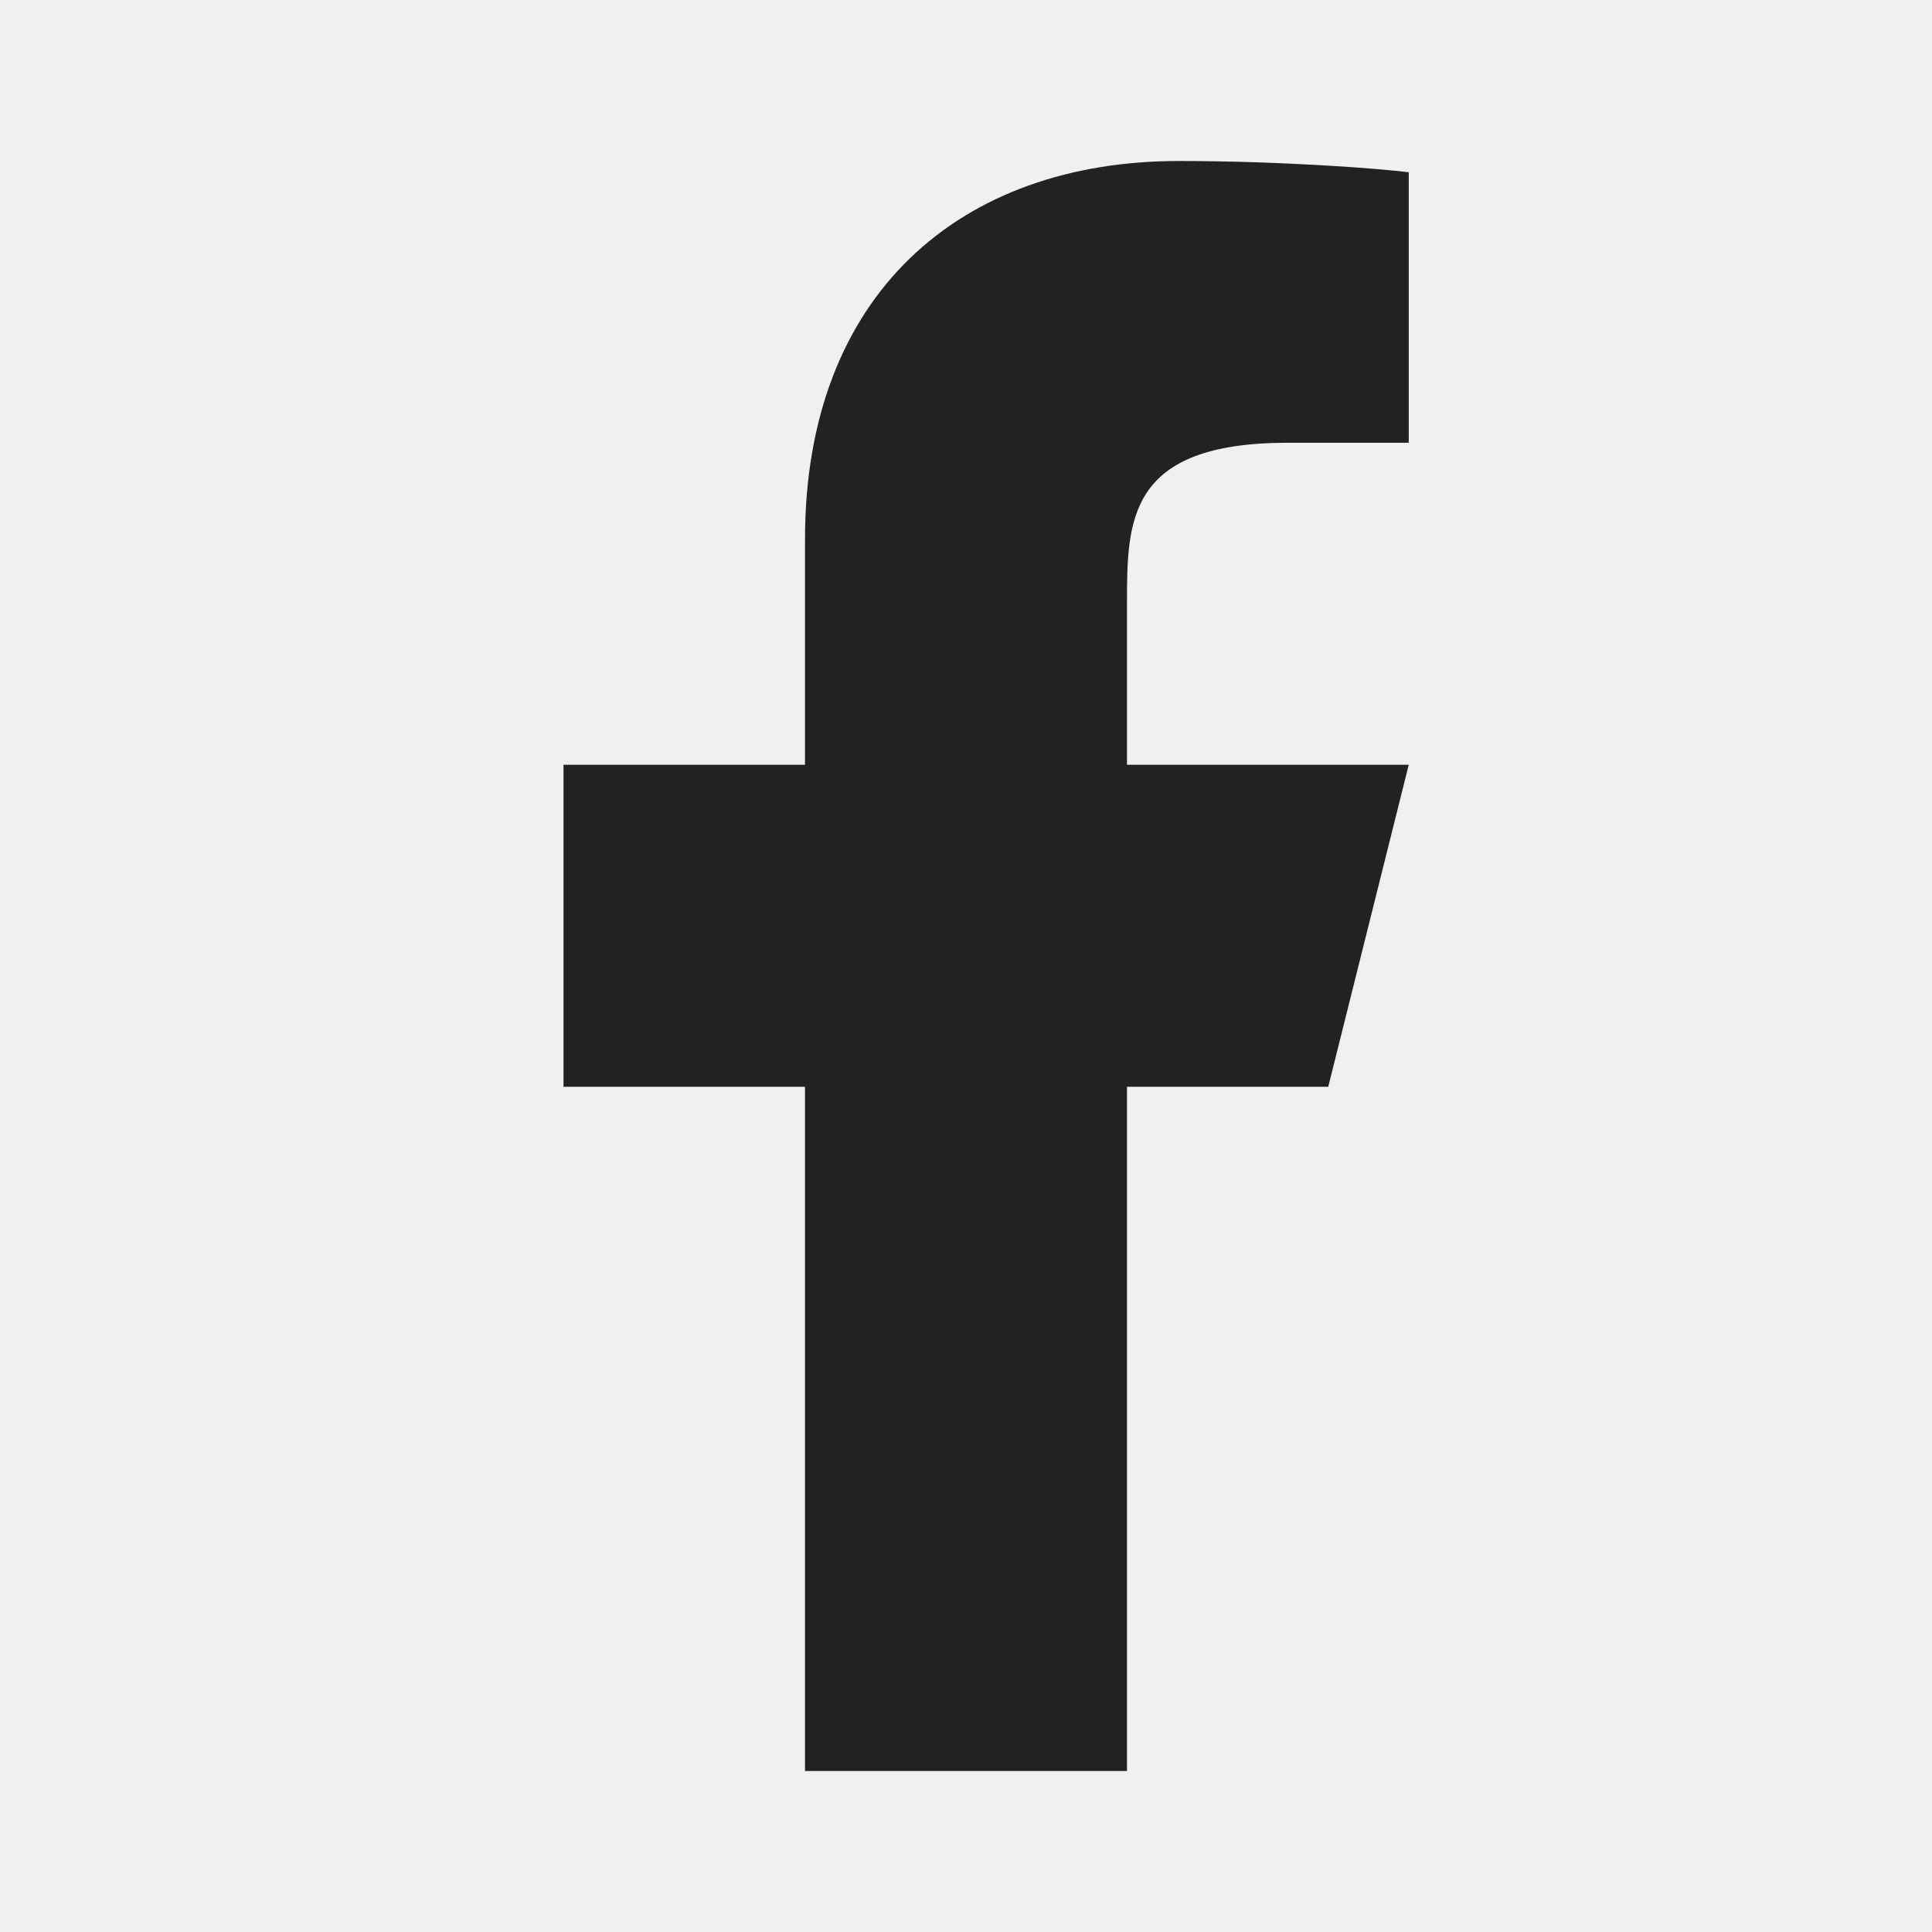
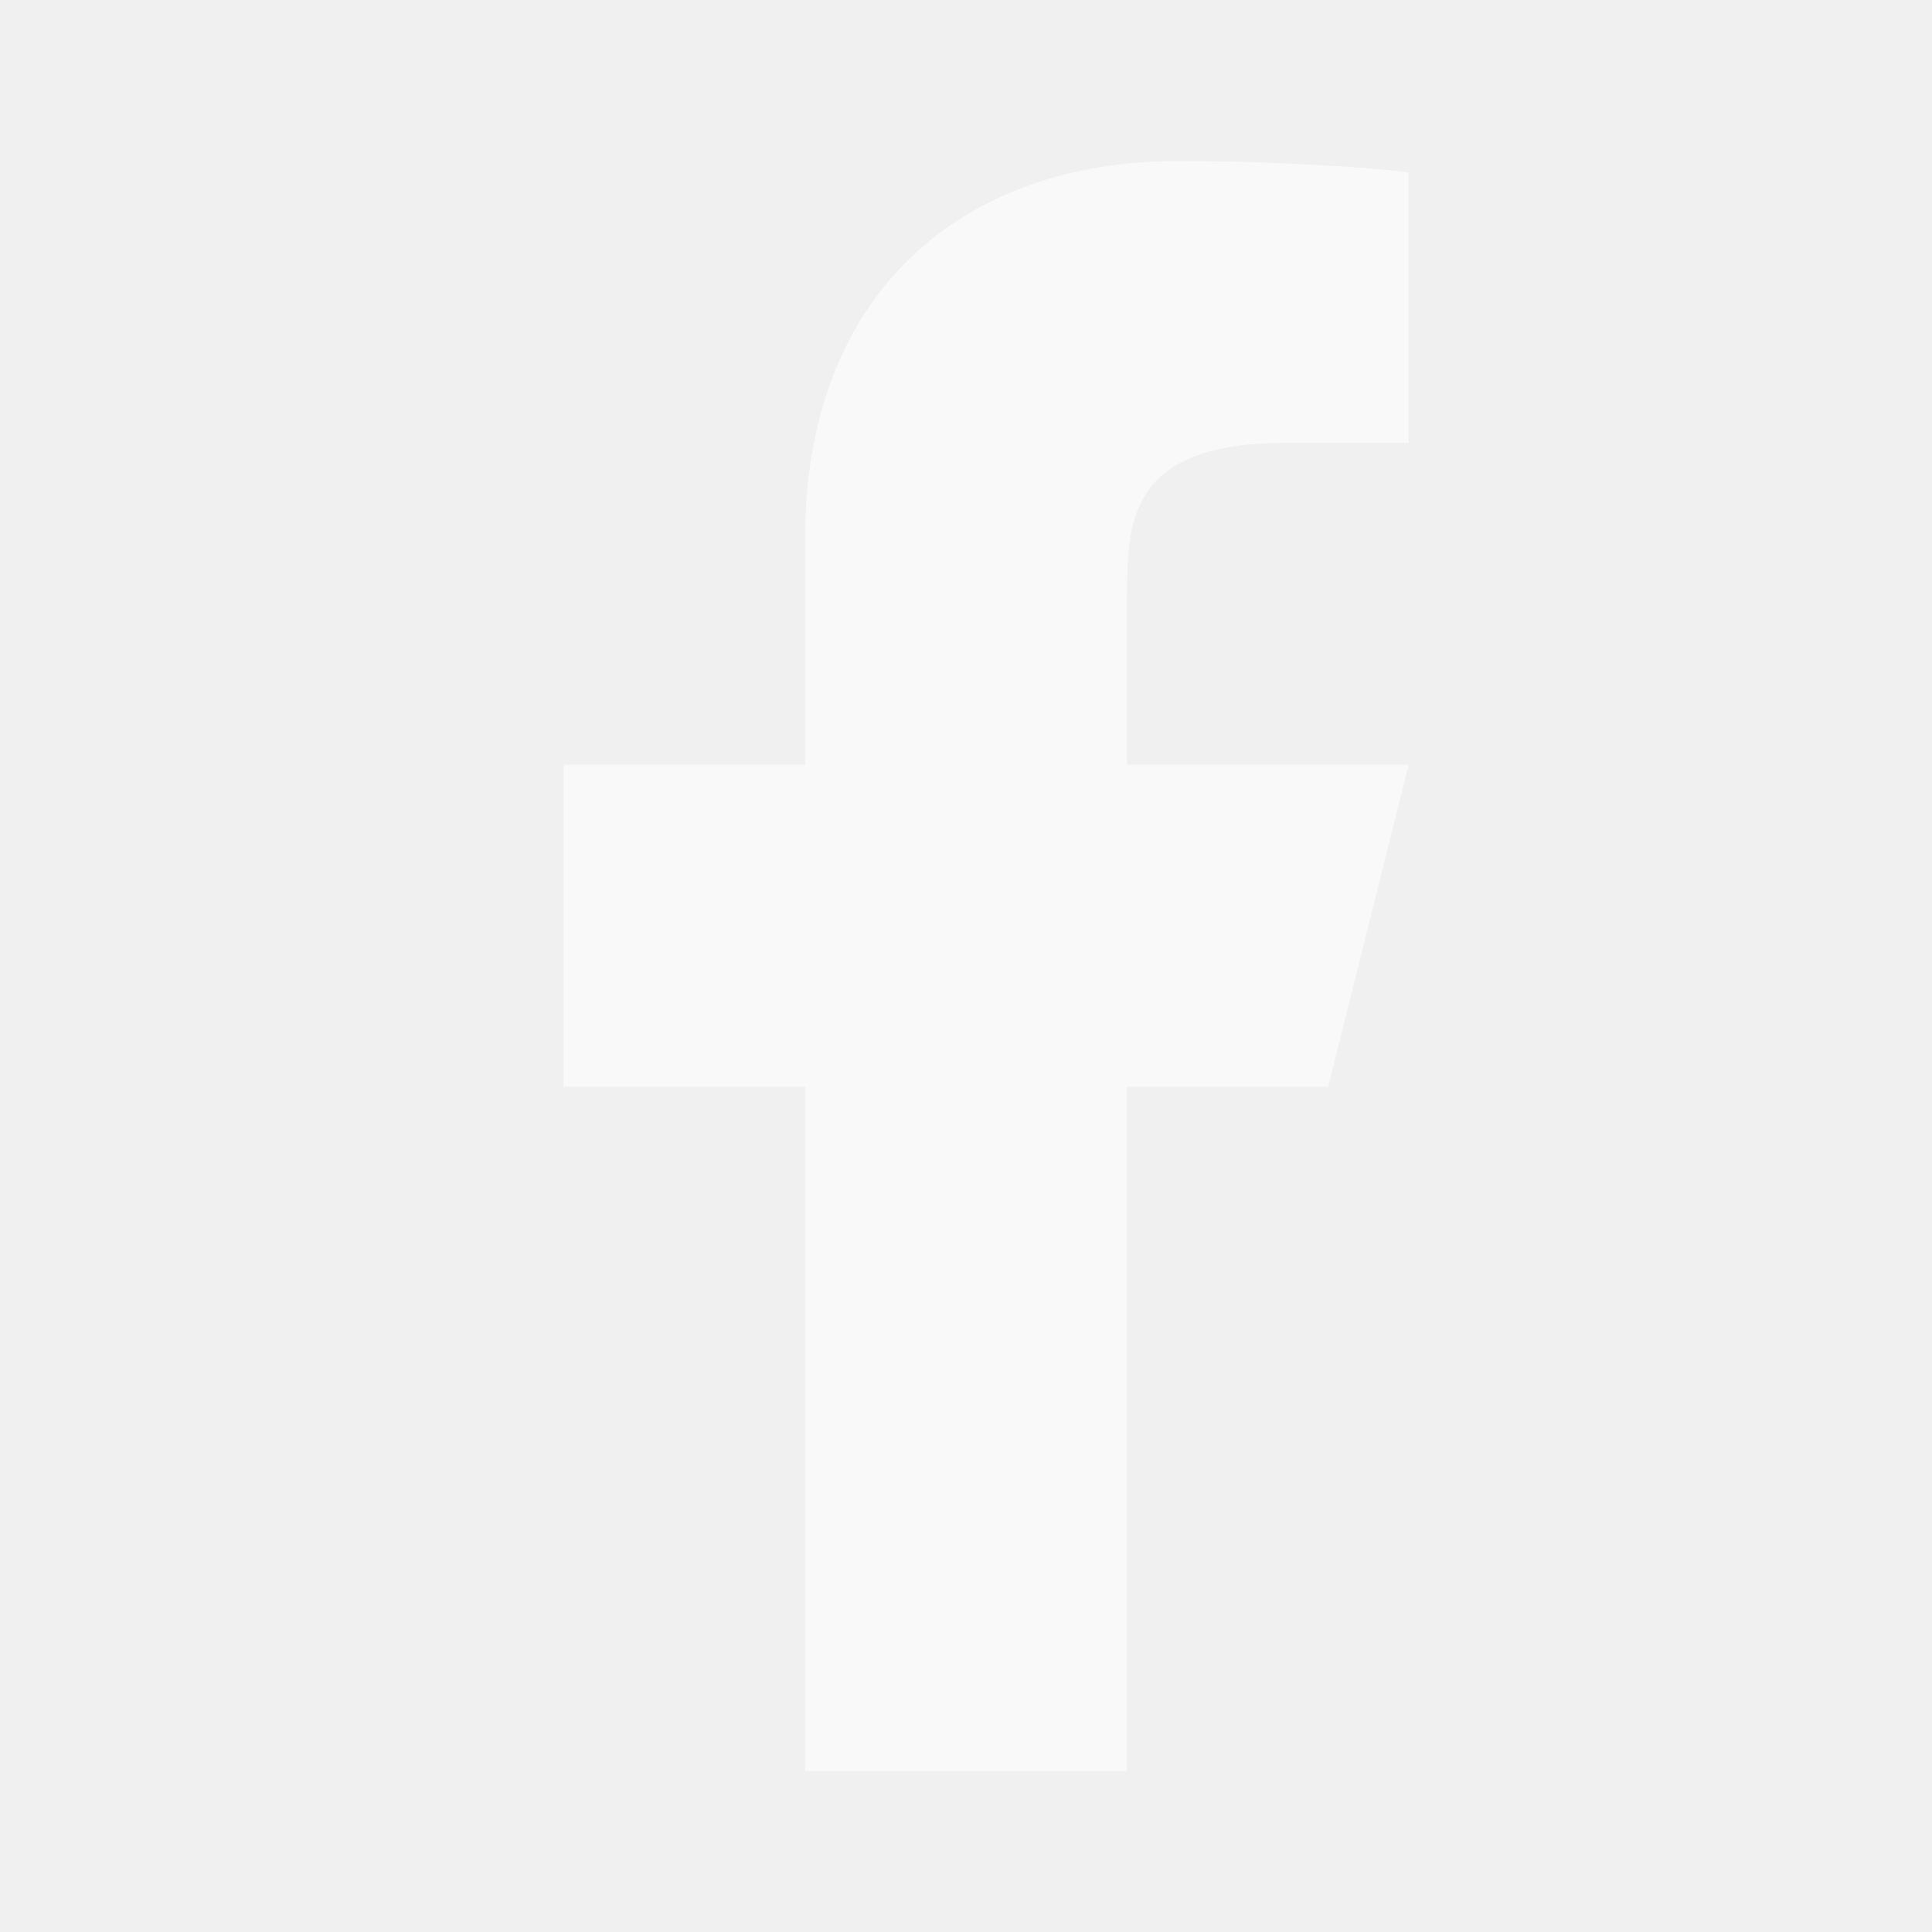
<svg xmlns="http://www.w3.org/2000/svg" width="24" height="24" viewBox="0 0 24 24" fill="none">
  <g clip-path="url(#clip0_884_18562)">
-     <path d="M14 13.5H16.5L17.5 9.5H14V7.5C14 6.47 14 5.5 16 5.5H17.5V2.14C17.174 2.097 15.943 2 14.643 2C11.928 2 10 3.657 10 6.7V9.5H7V13.5H10V22H14V13.5Z" fill="#222222" />
+     <path d="M14 13.5H16.5L17.5 9.5H14V7.5C14 6.47 14 5.5 16 5.5H17.5V2.14C17.174 2.097 15.943 2 14.643 2C11.928 2 10 3.657 10 6.7V9.5H7V13.5H10V22H14V13.5Z" fill="rgba(249, 249, 249, 1)" />
  </g>
  <defs>
    <clipPath id="clip0_884_18562">
      <rect width="24" height="24" fill="white" />
    </clipPath>
  </defs>
</svg>
